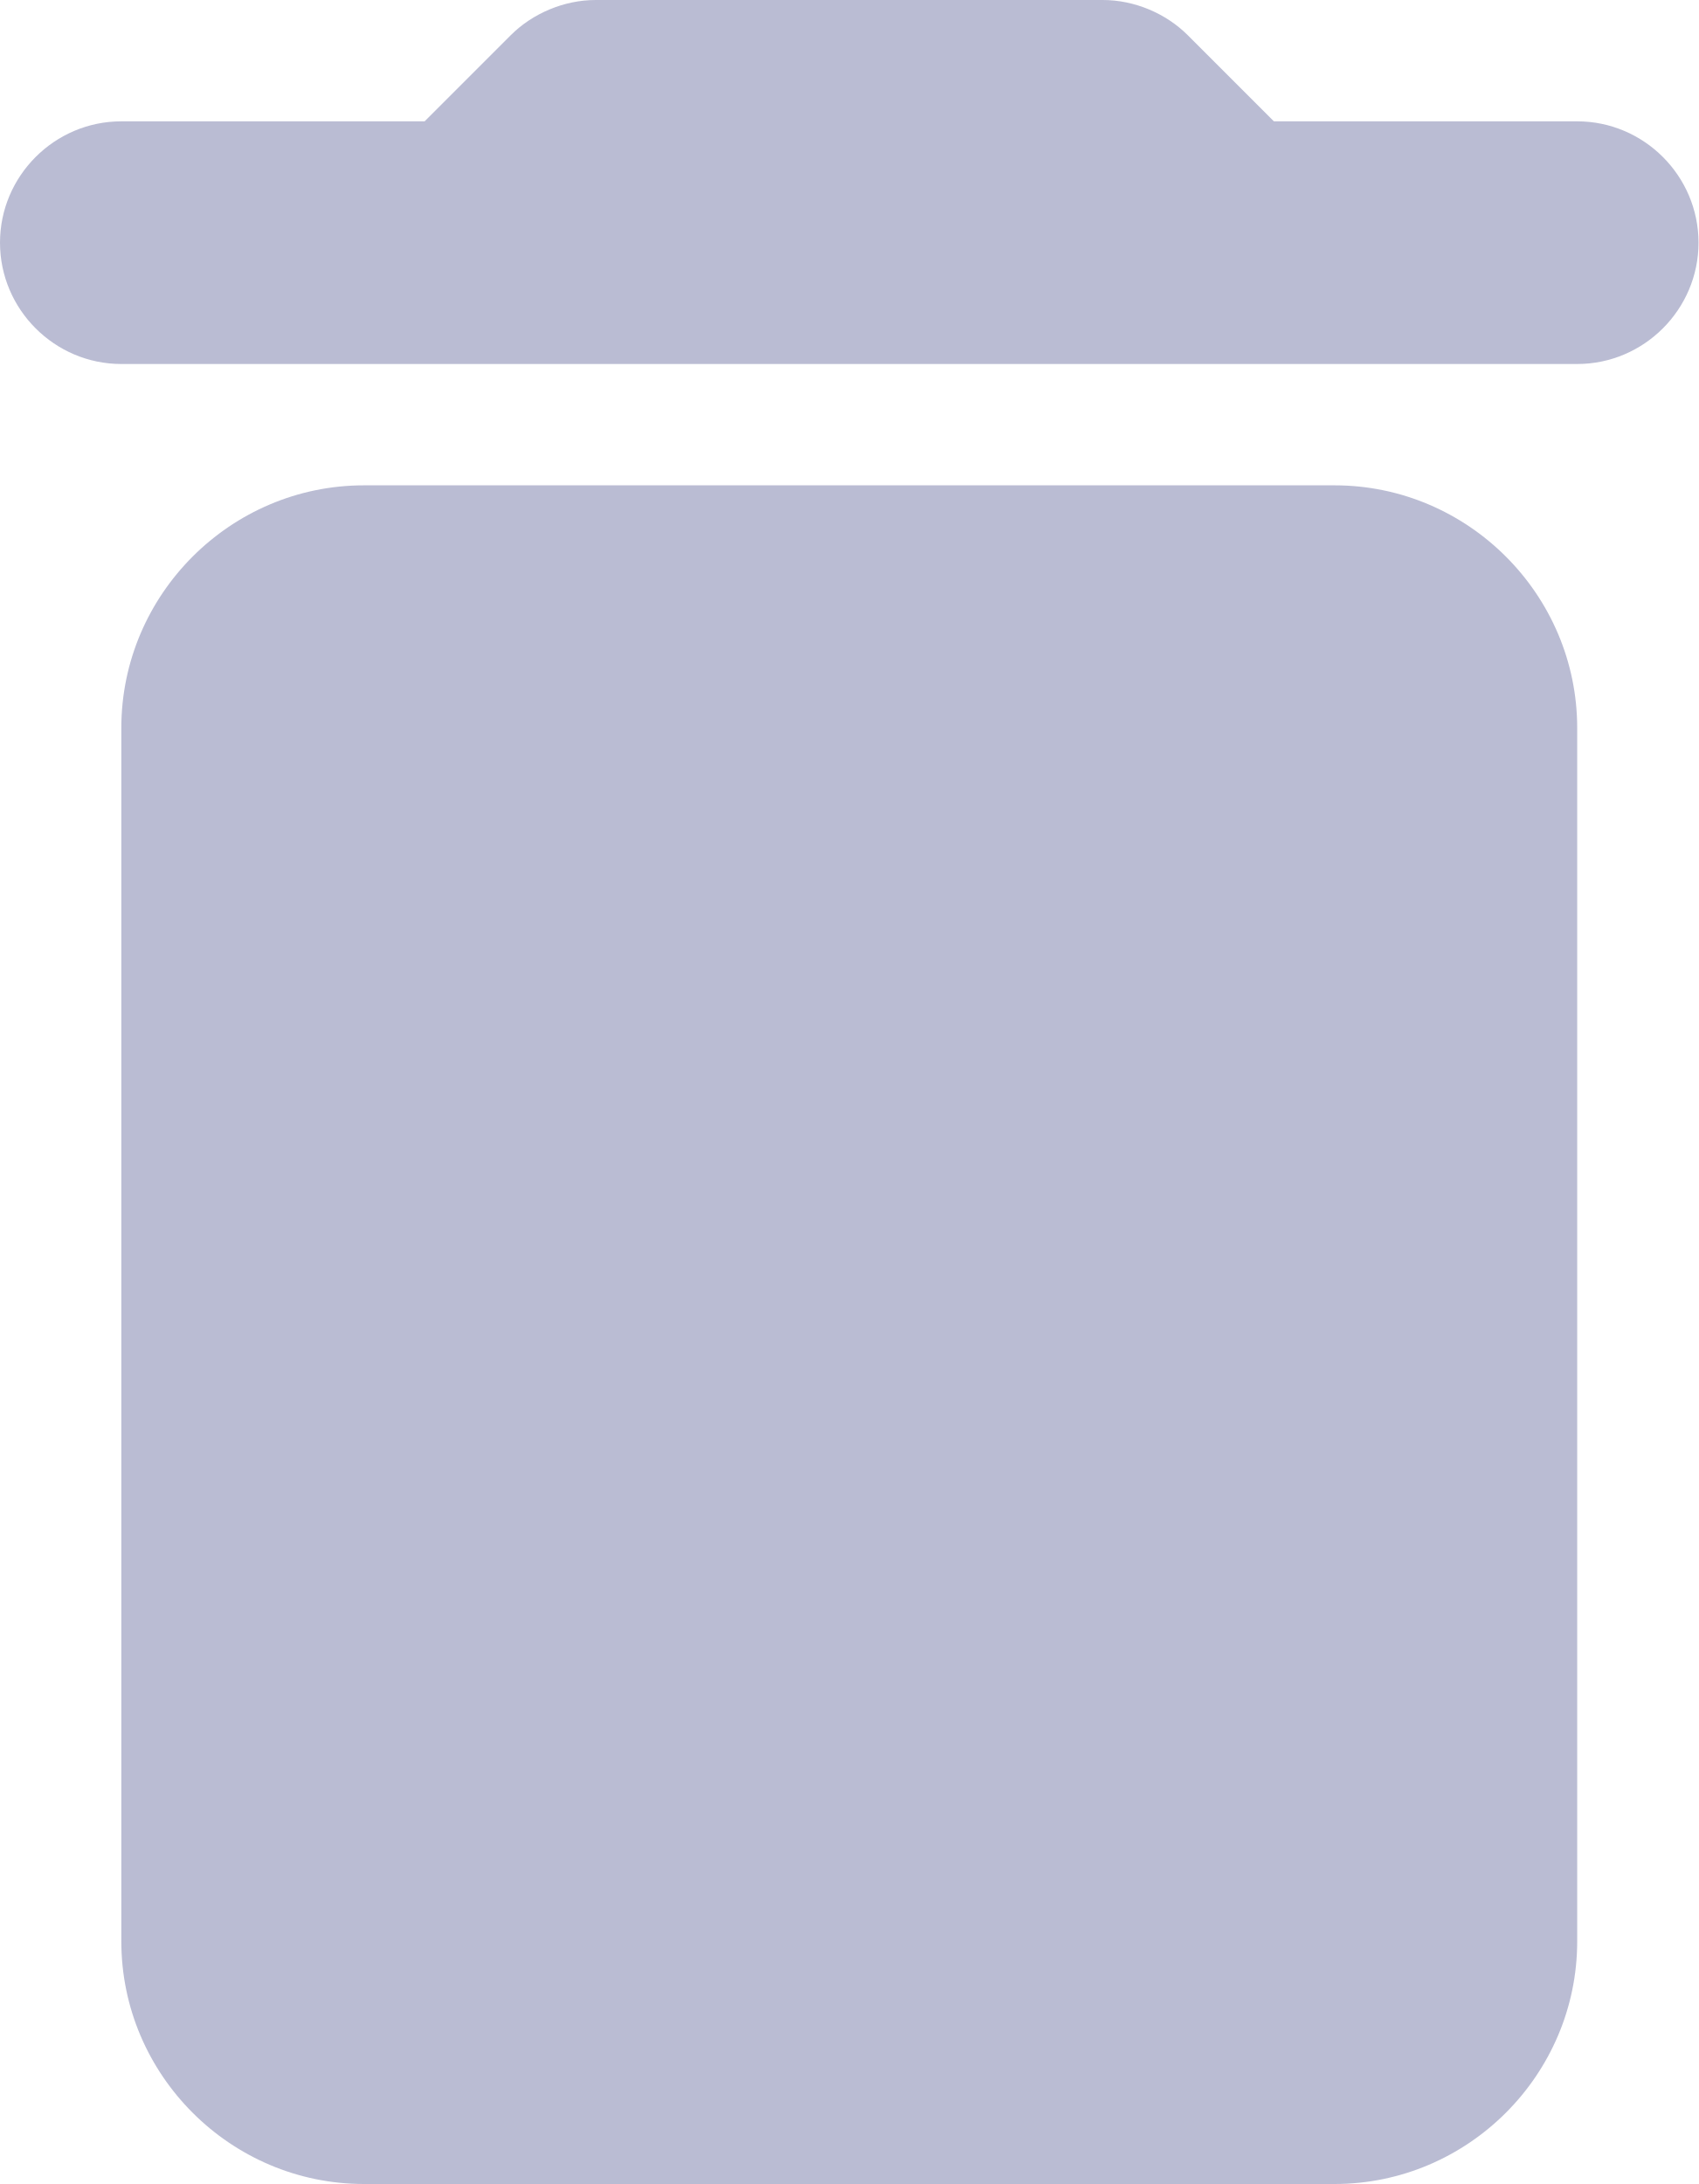
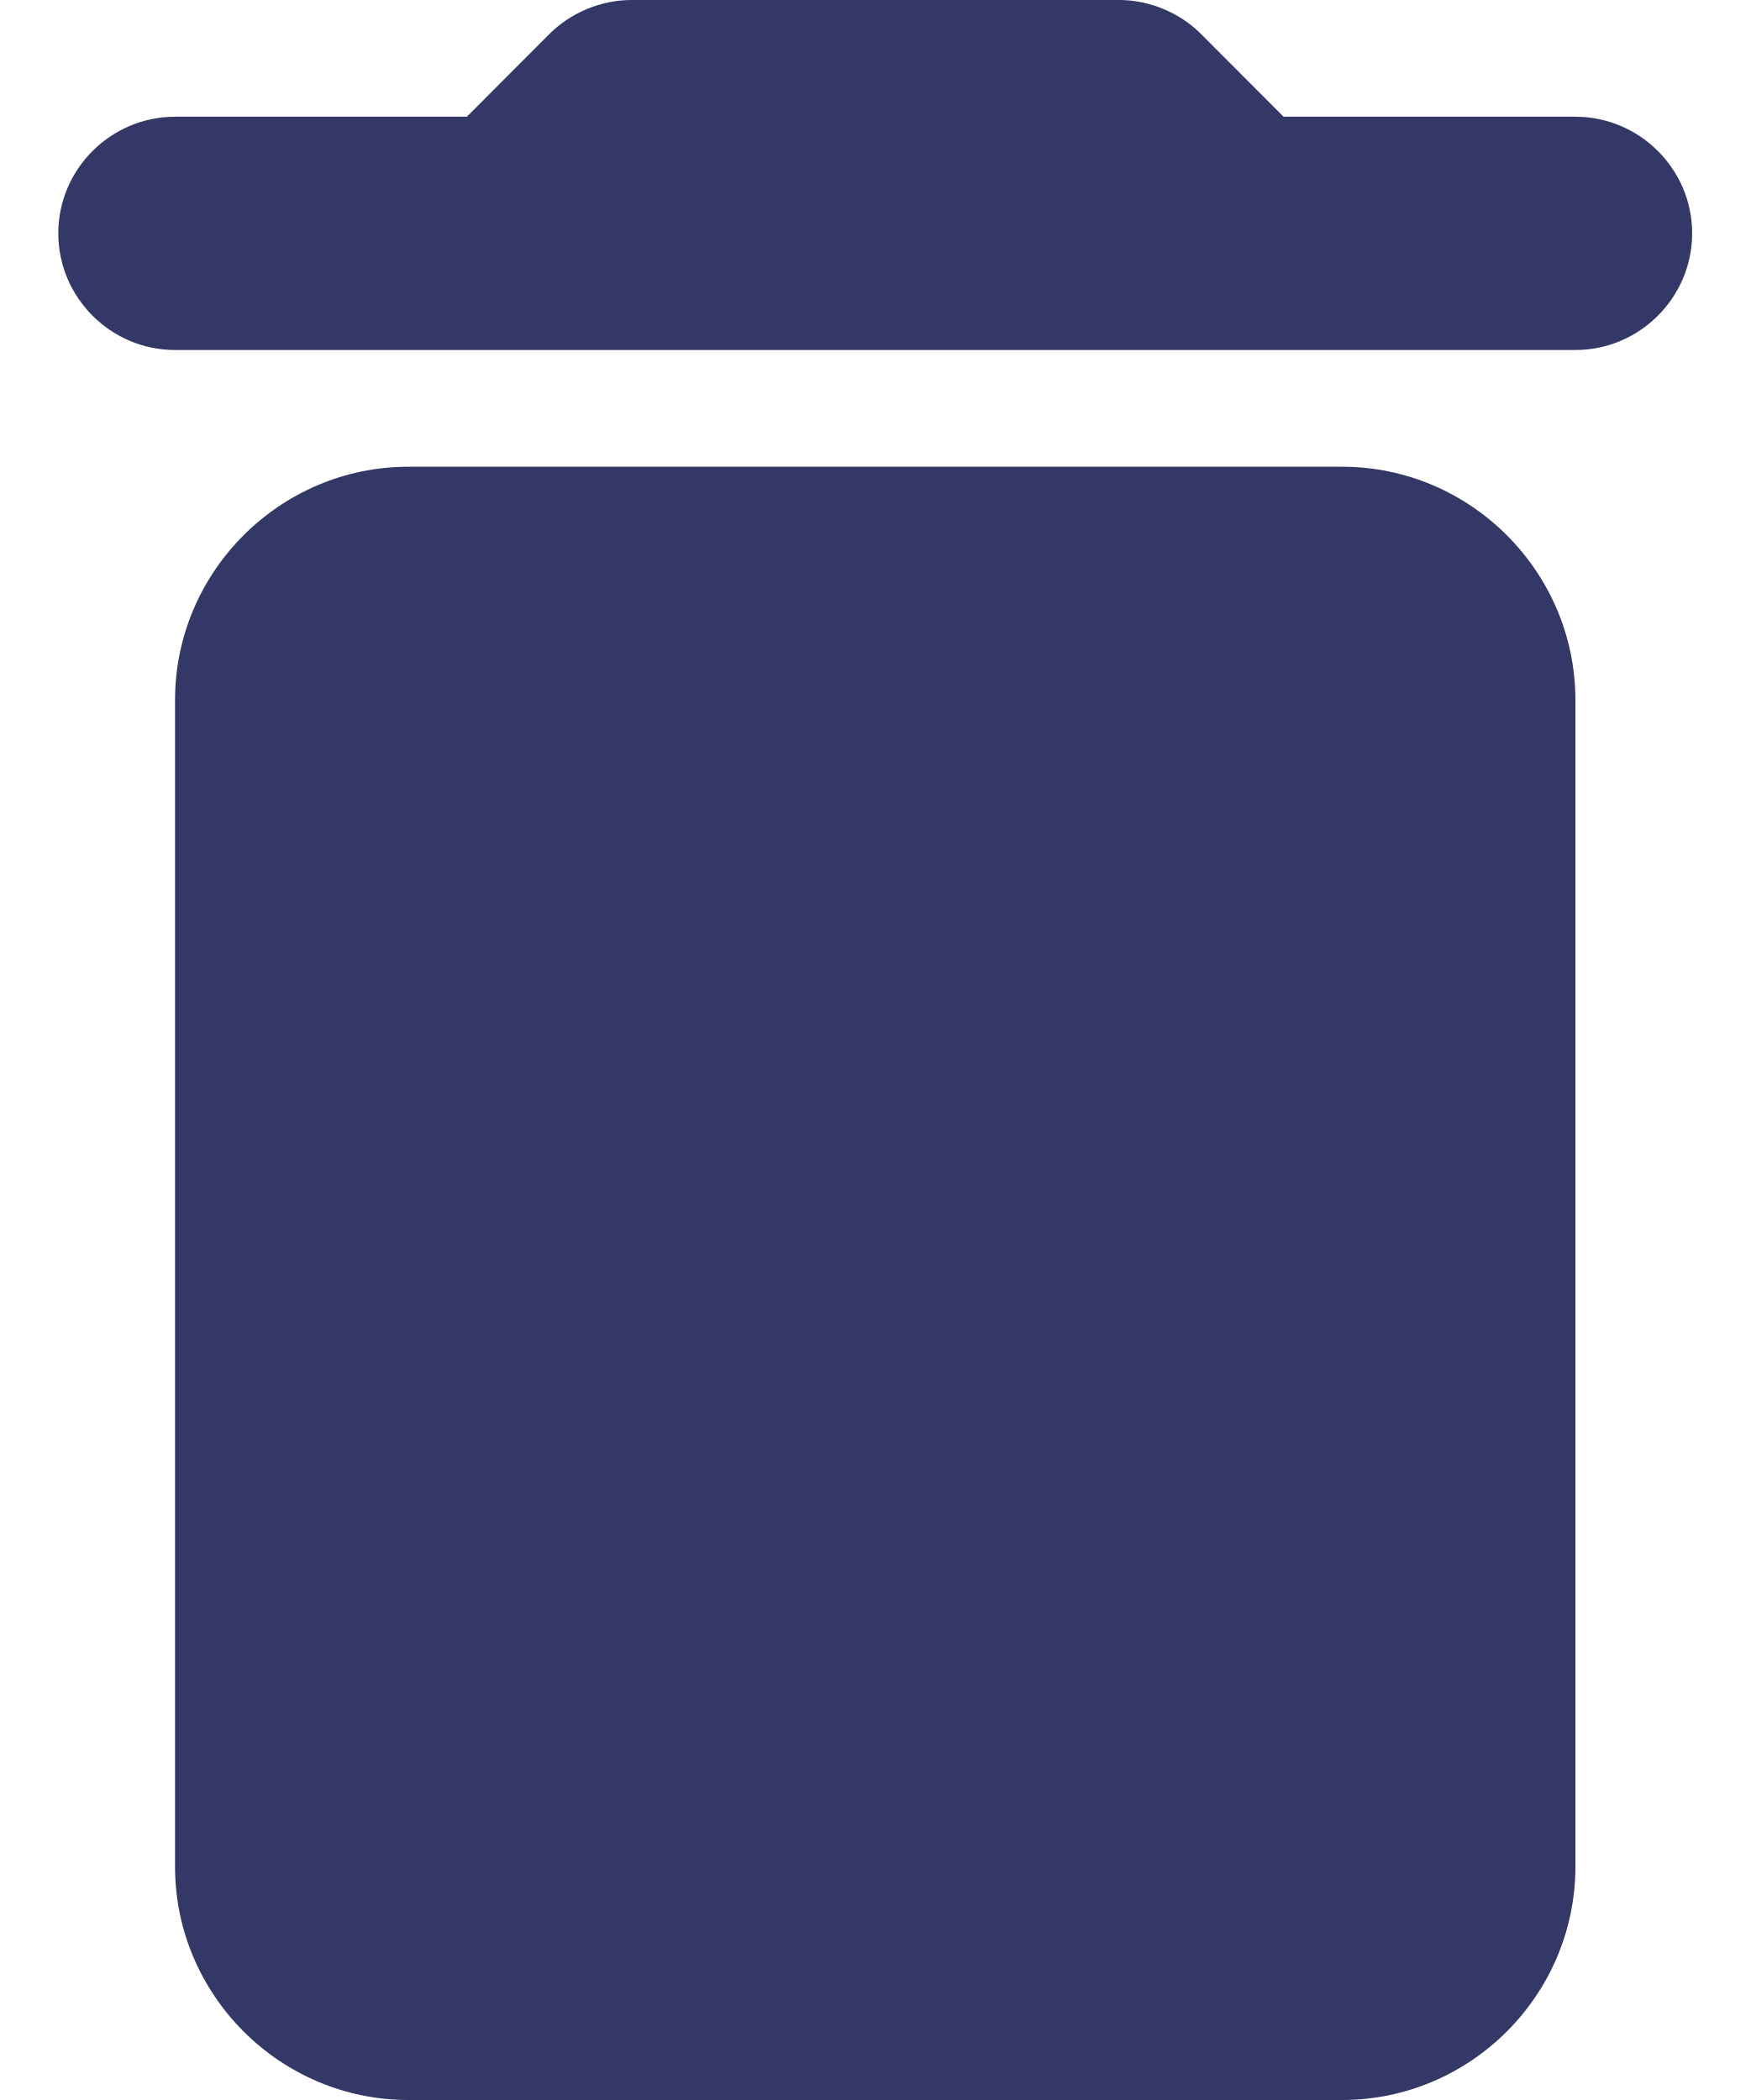
- <svg xmlns="http://www.w3.org/2000/svg" width="14" height="18" viewBox="0 0 14 18" fill="none">
-   <path d="M1 16C1 17.1 1.9 18 3 18H11C12.1 18 13 17.1 13 16V6C13 4.9 12.1 4 11 4H3C1.9 4 1 4.9 1 6V16ZM13 1H10.5L9.79 0.29C9.61 0.11 9.35 0 9.09 0H4.91C4.65 0 4.39 0.11 4.21 0.29L3.5 1H1C0.45 1 0 1.45 0 2C0 2.55 0.45 3 1 3H13C13.55 3 14 2.55 14 2C14 1.45 13.55 1 13 1Z" fill="#767BA8" fill-opacity="0.5" />
+ <svg xmlns="http://www.w3.org/2000/svg" width="10" height="12" viewBox="0 0 10 12" fill="none">
+   <path d="M1 10.667C1 11.4 1.6 12 2.333 12H7.667C8.4 12 9 11.4 9 10.667V4C9 3.267 8.4 2.667 7.667 2.667H2.333C1.6 2.667 1 3.267 1 4V10.667ZM9 0.667H7.333L6.86 0.193C6.74 0.073 6.567 0 6.394 0H3.607C3.433 0 3.26 0.073 3.14 0.193L2.667 0.667H1C0.633 0.667 0.333 0.967 0.333 1.333C0.333 1.7 0.633 2 1 2H9C9.367 2 9.667 1.7 9.667 1.333C9.667 0.967 9.367 0.667 9 0.667Z" fill="#333866" />
</svg>
